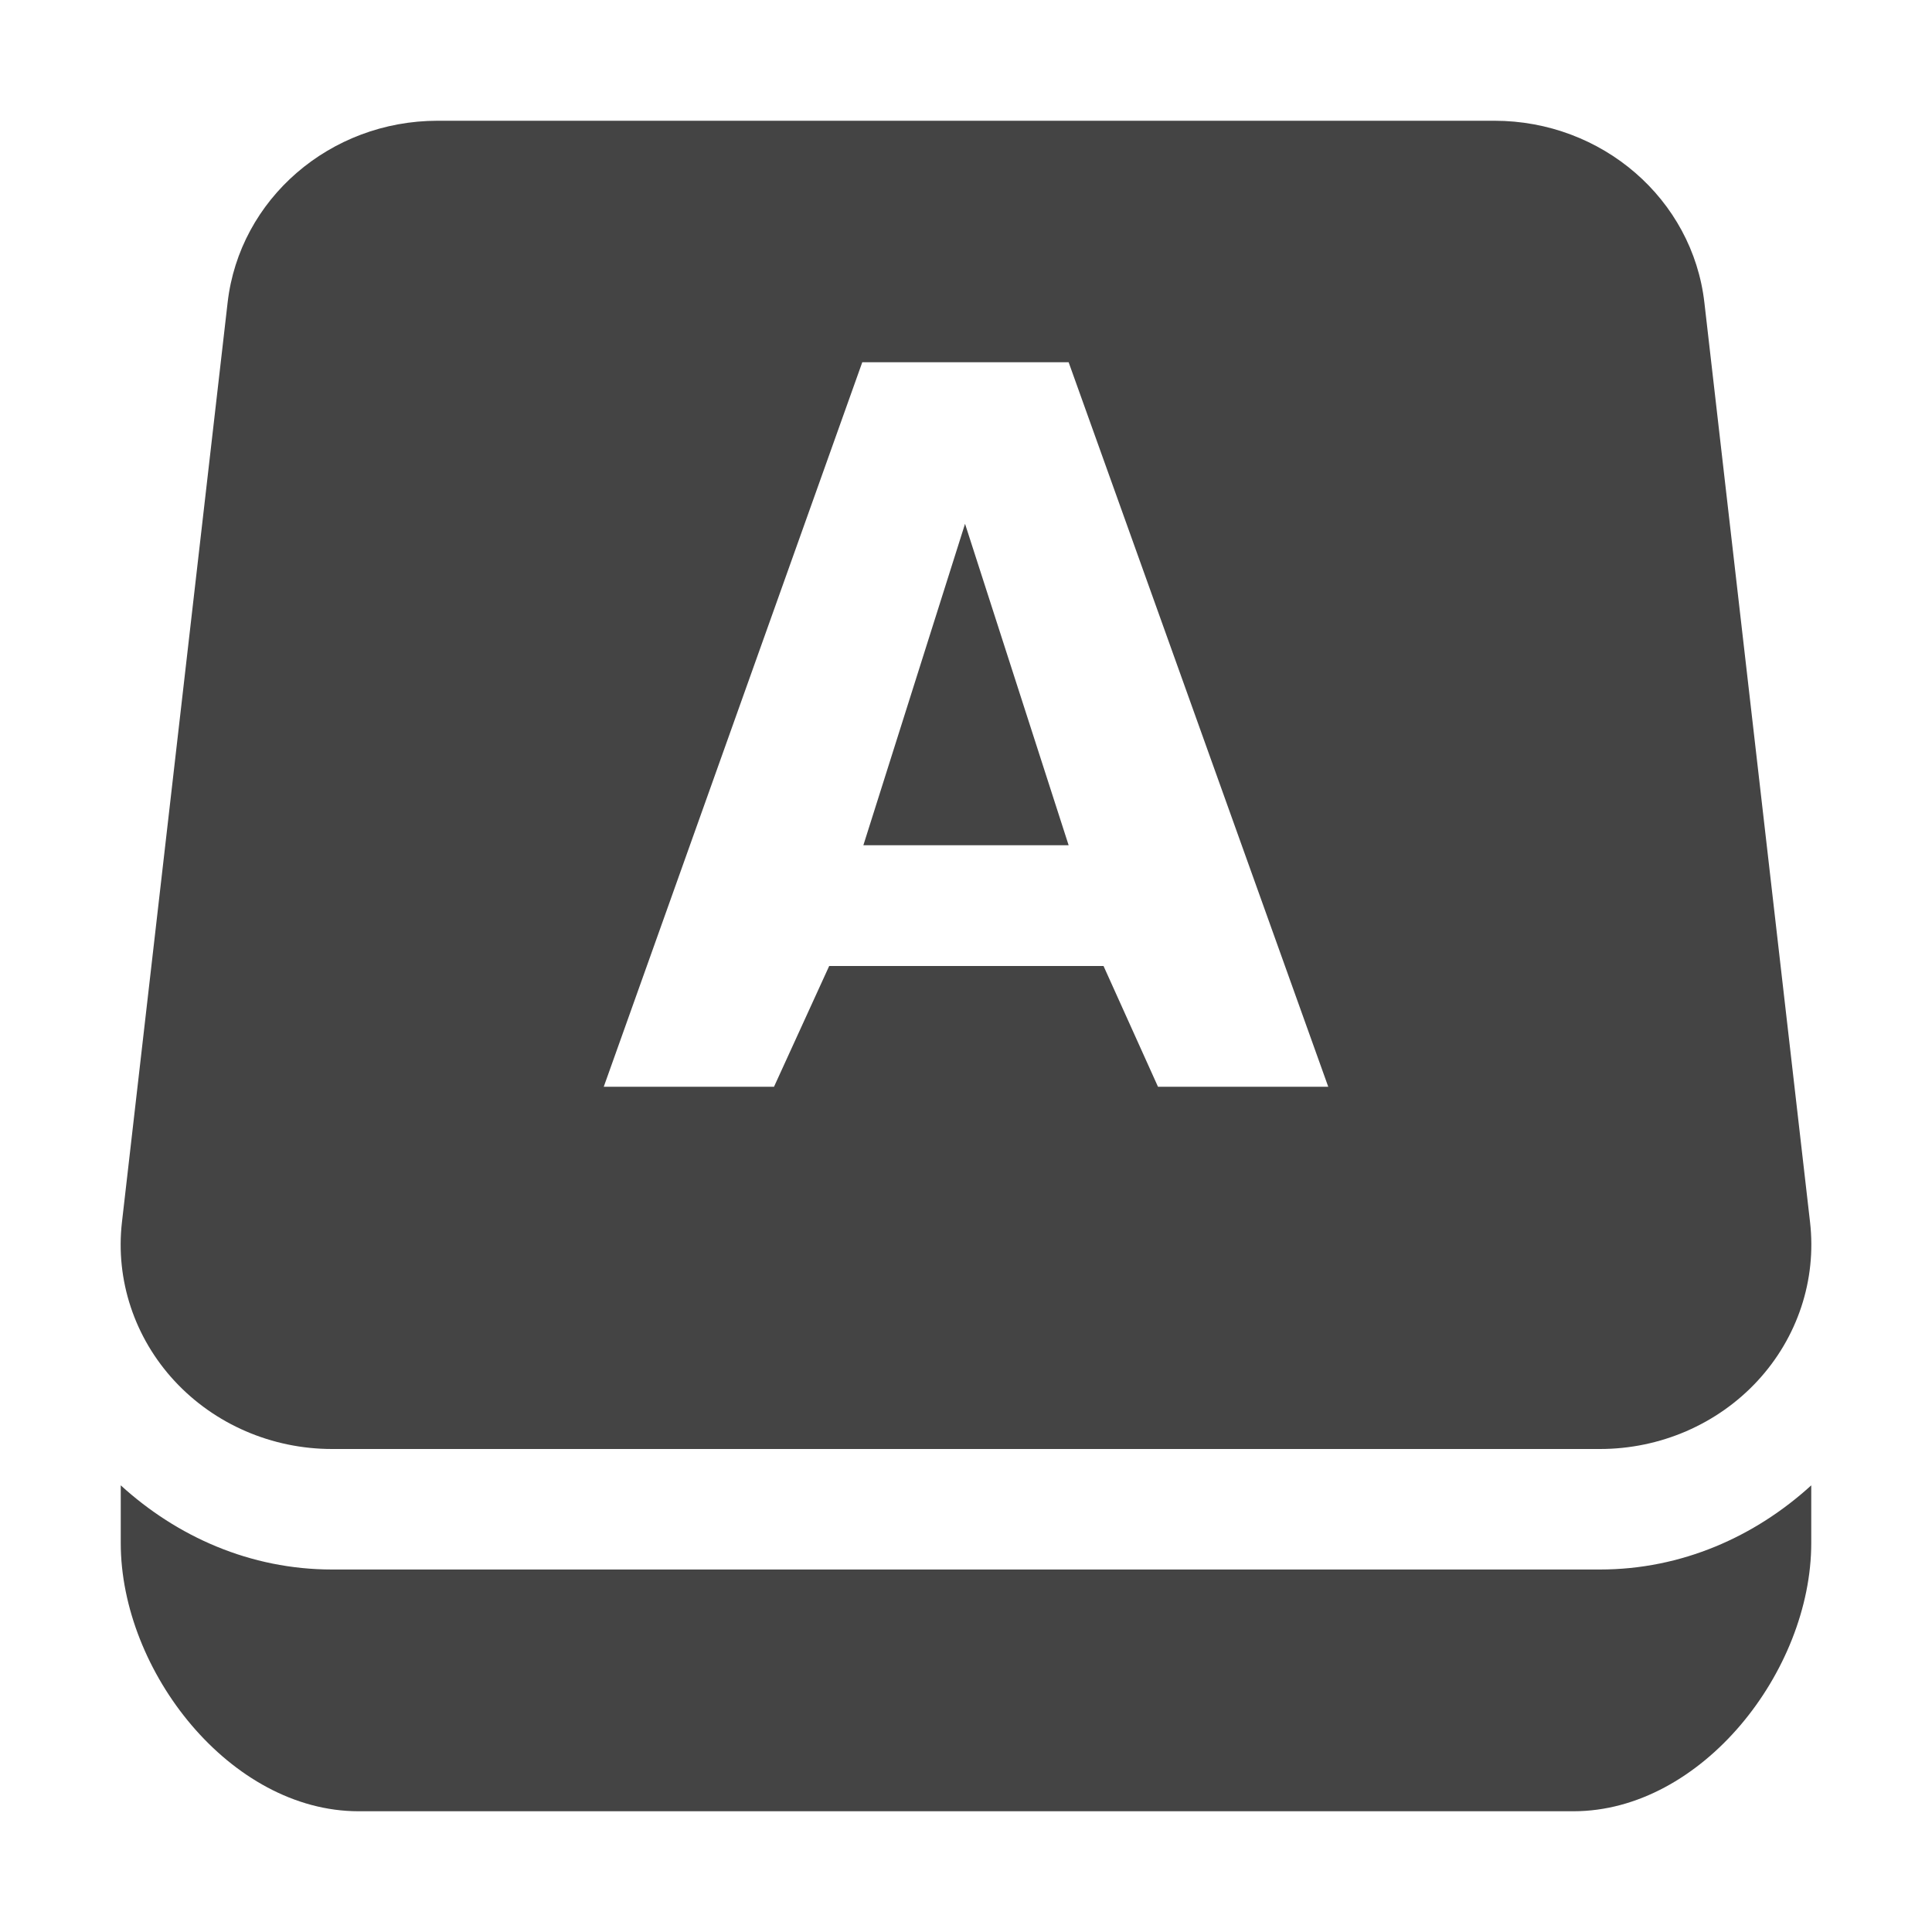
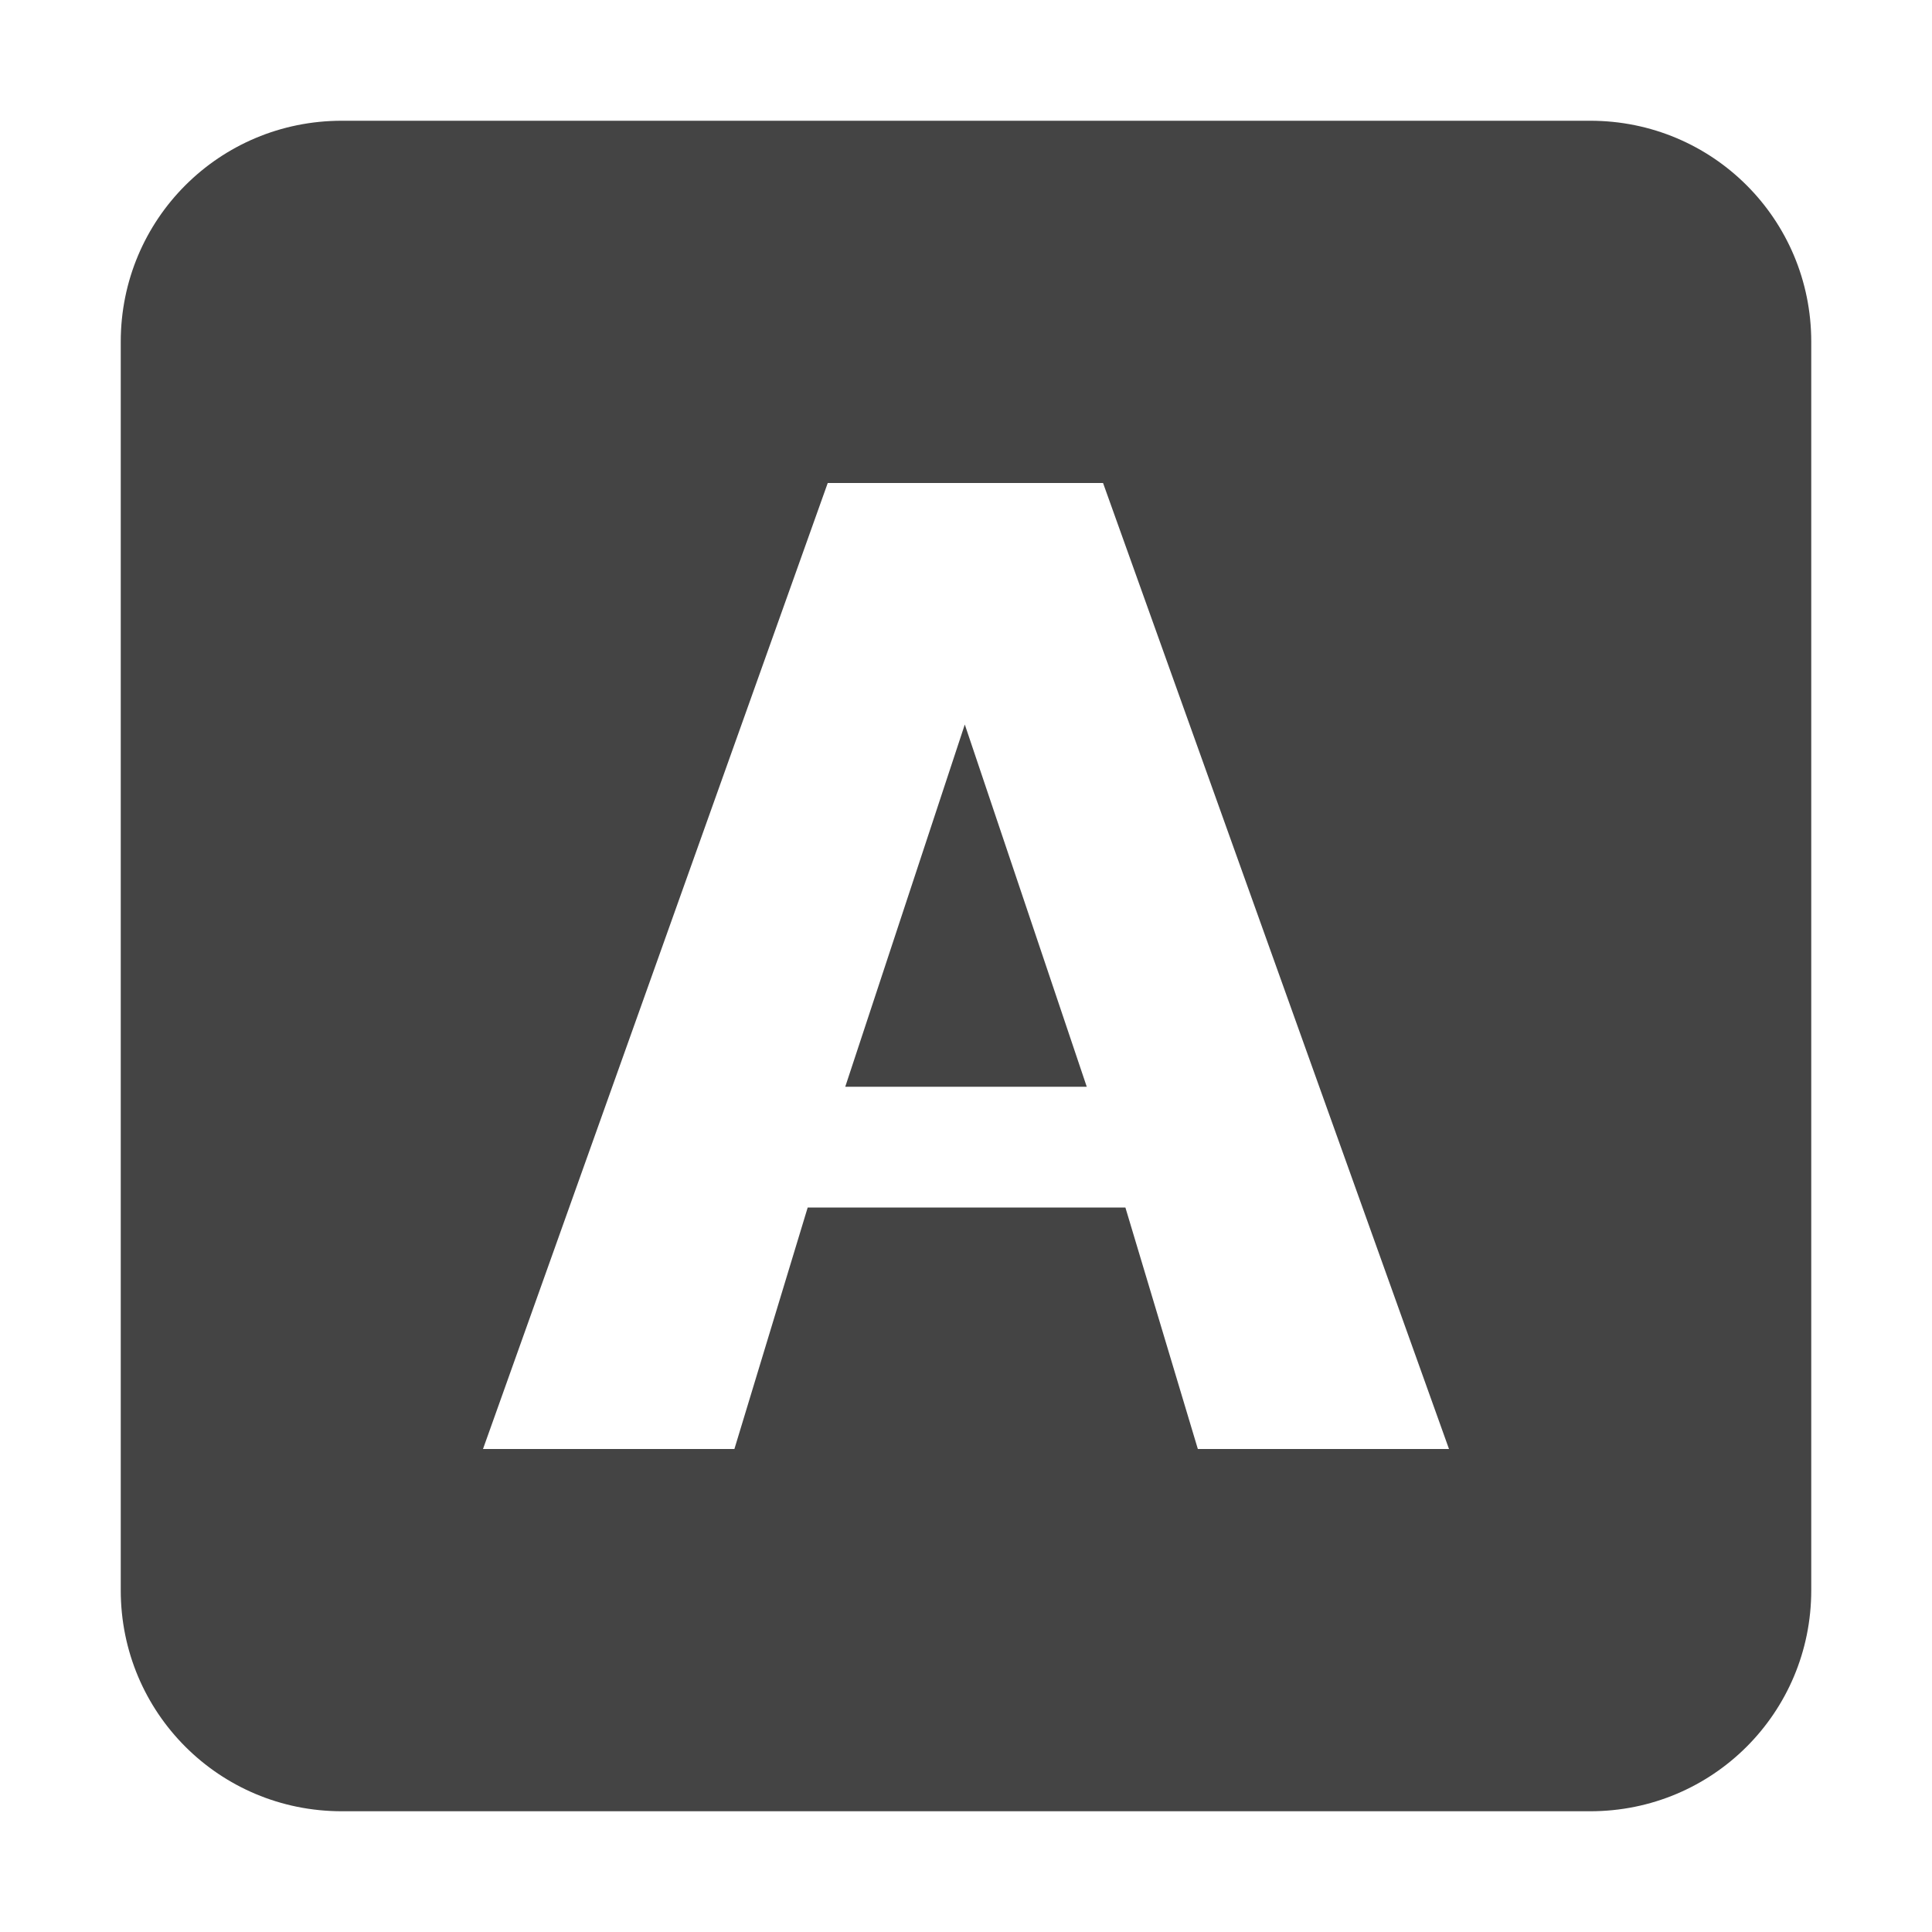
<svg xmlns="http://www.w3.org/2000/svg" width="16" height="16" version="1.1">
  <defs>
    <style id="current-color-scheme" type="text/css">
   .ColorScheme-Text { color:#444444; } .ColorScheme-Highlight { color:#4285f4; } .ColorScheme-NeutralText { color:#ff9800; } .ColorScheme-PositiveText { color:#4caf50; } .ColorScheme-NegativeText { color:#f44336; }
  </style>
  </defs>
-   <path style="fill:currentColor" class="ColorScheme-Text" d="M 3.625 1 A 1.75 1.692 0 0 0 1.885 2.506 L 1.01 10.121 A 1.75 1.692 0 0 0 2.75 12 L 13.25 12 A 1.75 1.692 0 0 0 14.99 10.121 L 14.115 2.506 A 1.75 1.692 0 0 0 12.375 1 L 3.625 1 z M 7.141 3 L 8.85 3 L 11 9 L 9.59 9 L 9.139 8 L 6.867 8 L 6.41 9 L 5 9 L 7.141 3 z M 7.992 4.338 L 7.15 7 L 8.85 7 L 7.992 4.338 z M 1 12.301 L 1 12.779 C 1 13.84 1.908 15 2.969 15 L 13.031 15 C 14.092 15 15 13.84 15 12.779 L 15 12.301 C 14.535 12.725 13.928 12.998 13.25 12.998 L 2.75 12.998 C 2.072 12.998 1.465 12.725 1 12.301 z" />
+   <path style="fill:currentColor;fill-rule:evenodd" class="ColorScheme-Text" d="M 2.83,1 C 1.816,1 1,1.816 1,2.83 V 13.17 C 1,14.184 1.816,15 2.83,15 H 13.17 C 14.184,15 15,14.184 15,13.17 V 2.83 C 15,1.816 14.184,1 13.17,1 Z M 6.855,4 H 9.135 L 12,12 H 9.92 L 9.32,10 H 6.689 L 6.082,12 H 4 Z M 7.99,6 7,9 h 2 z" />
</svg>
